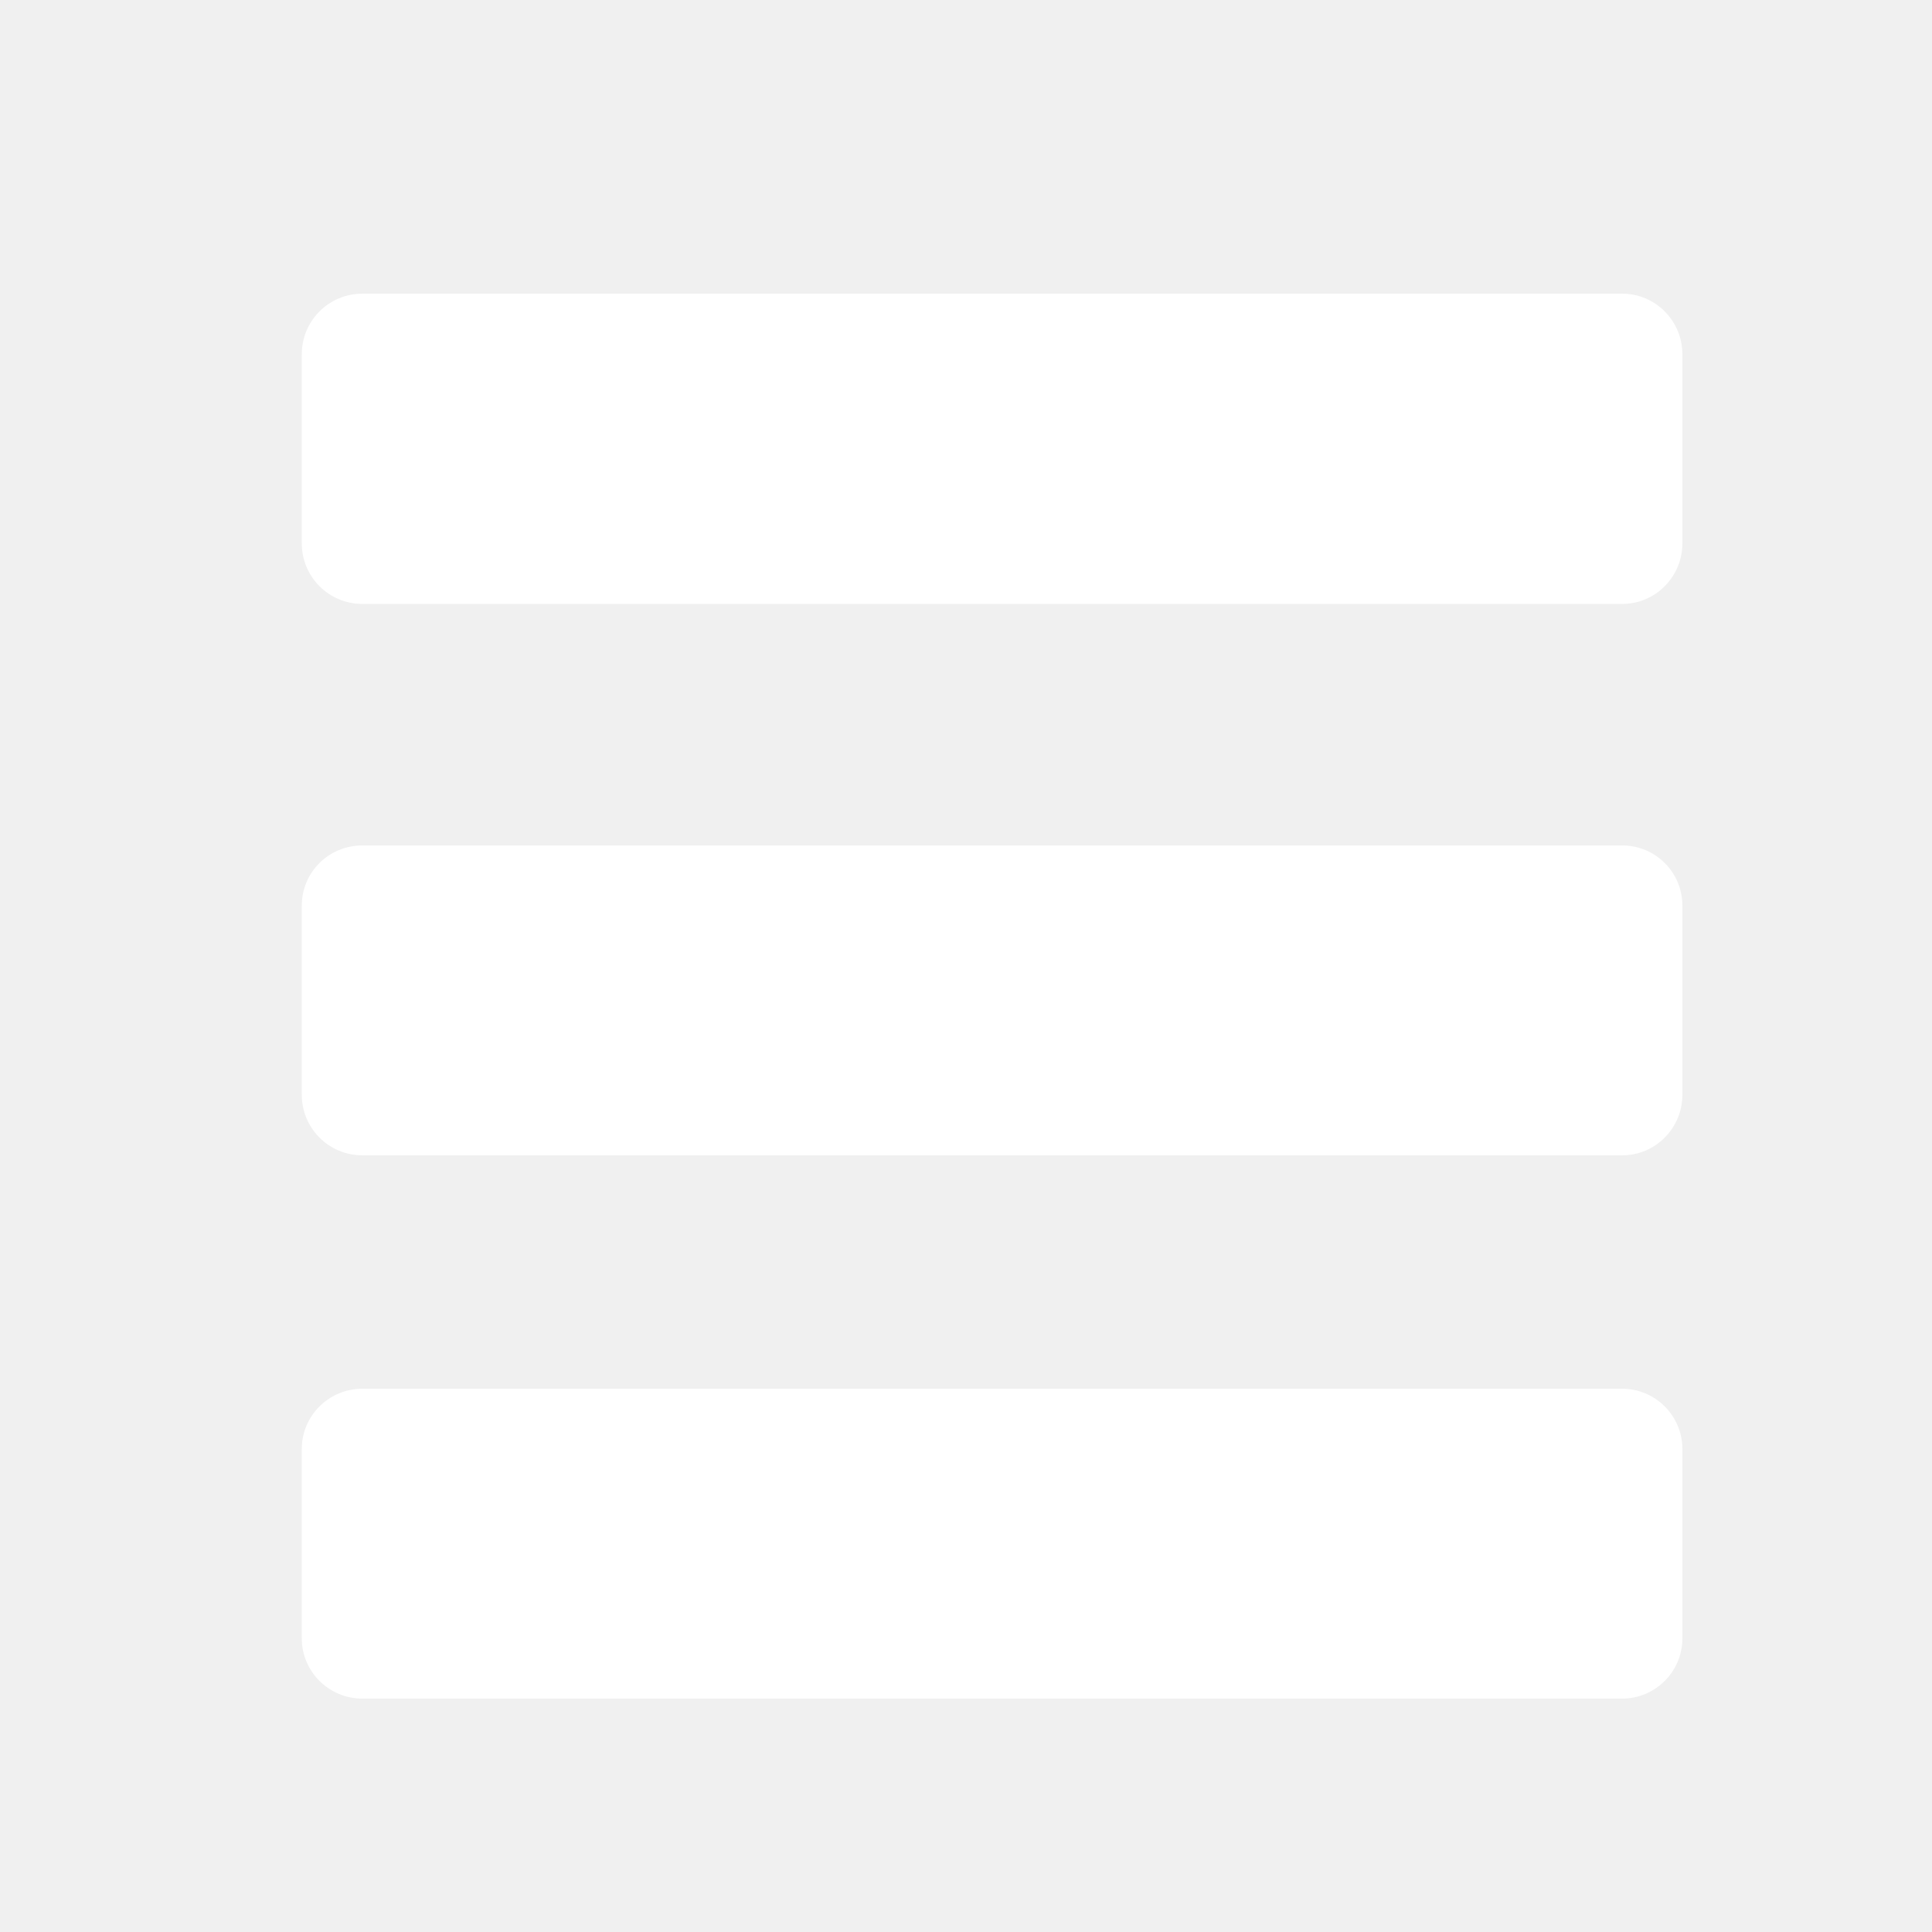
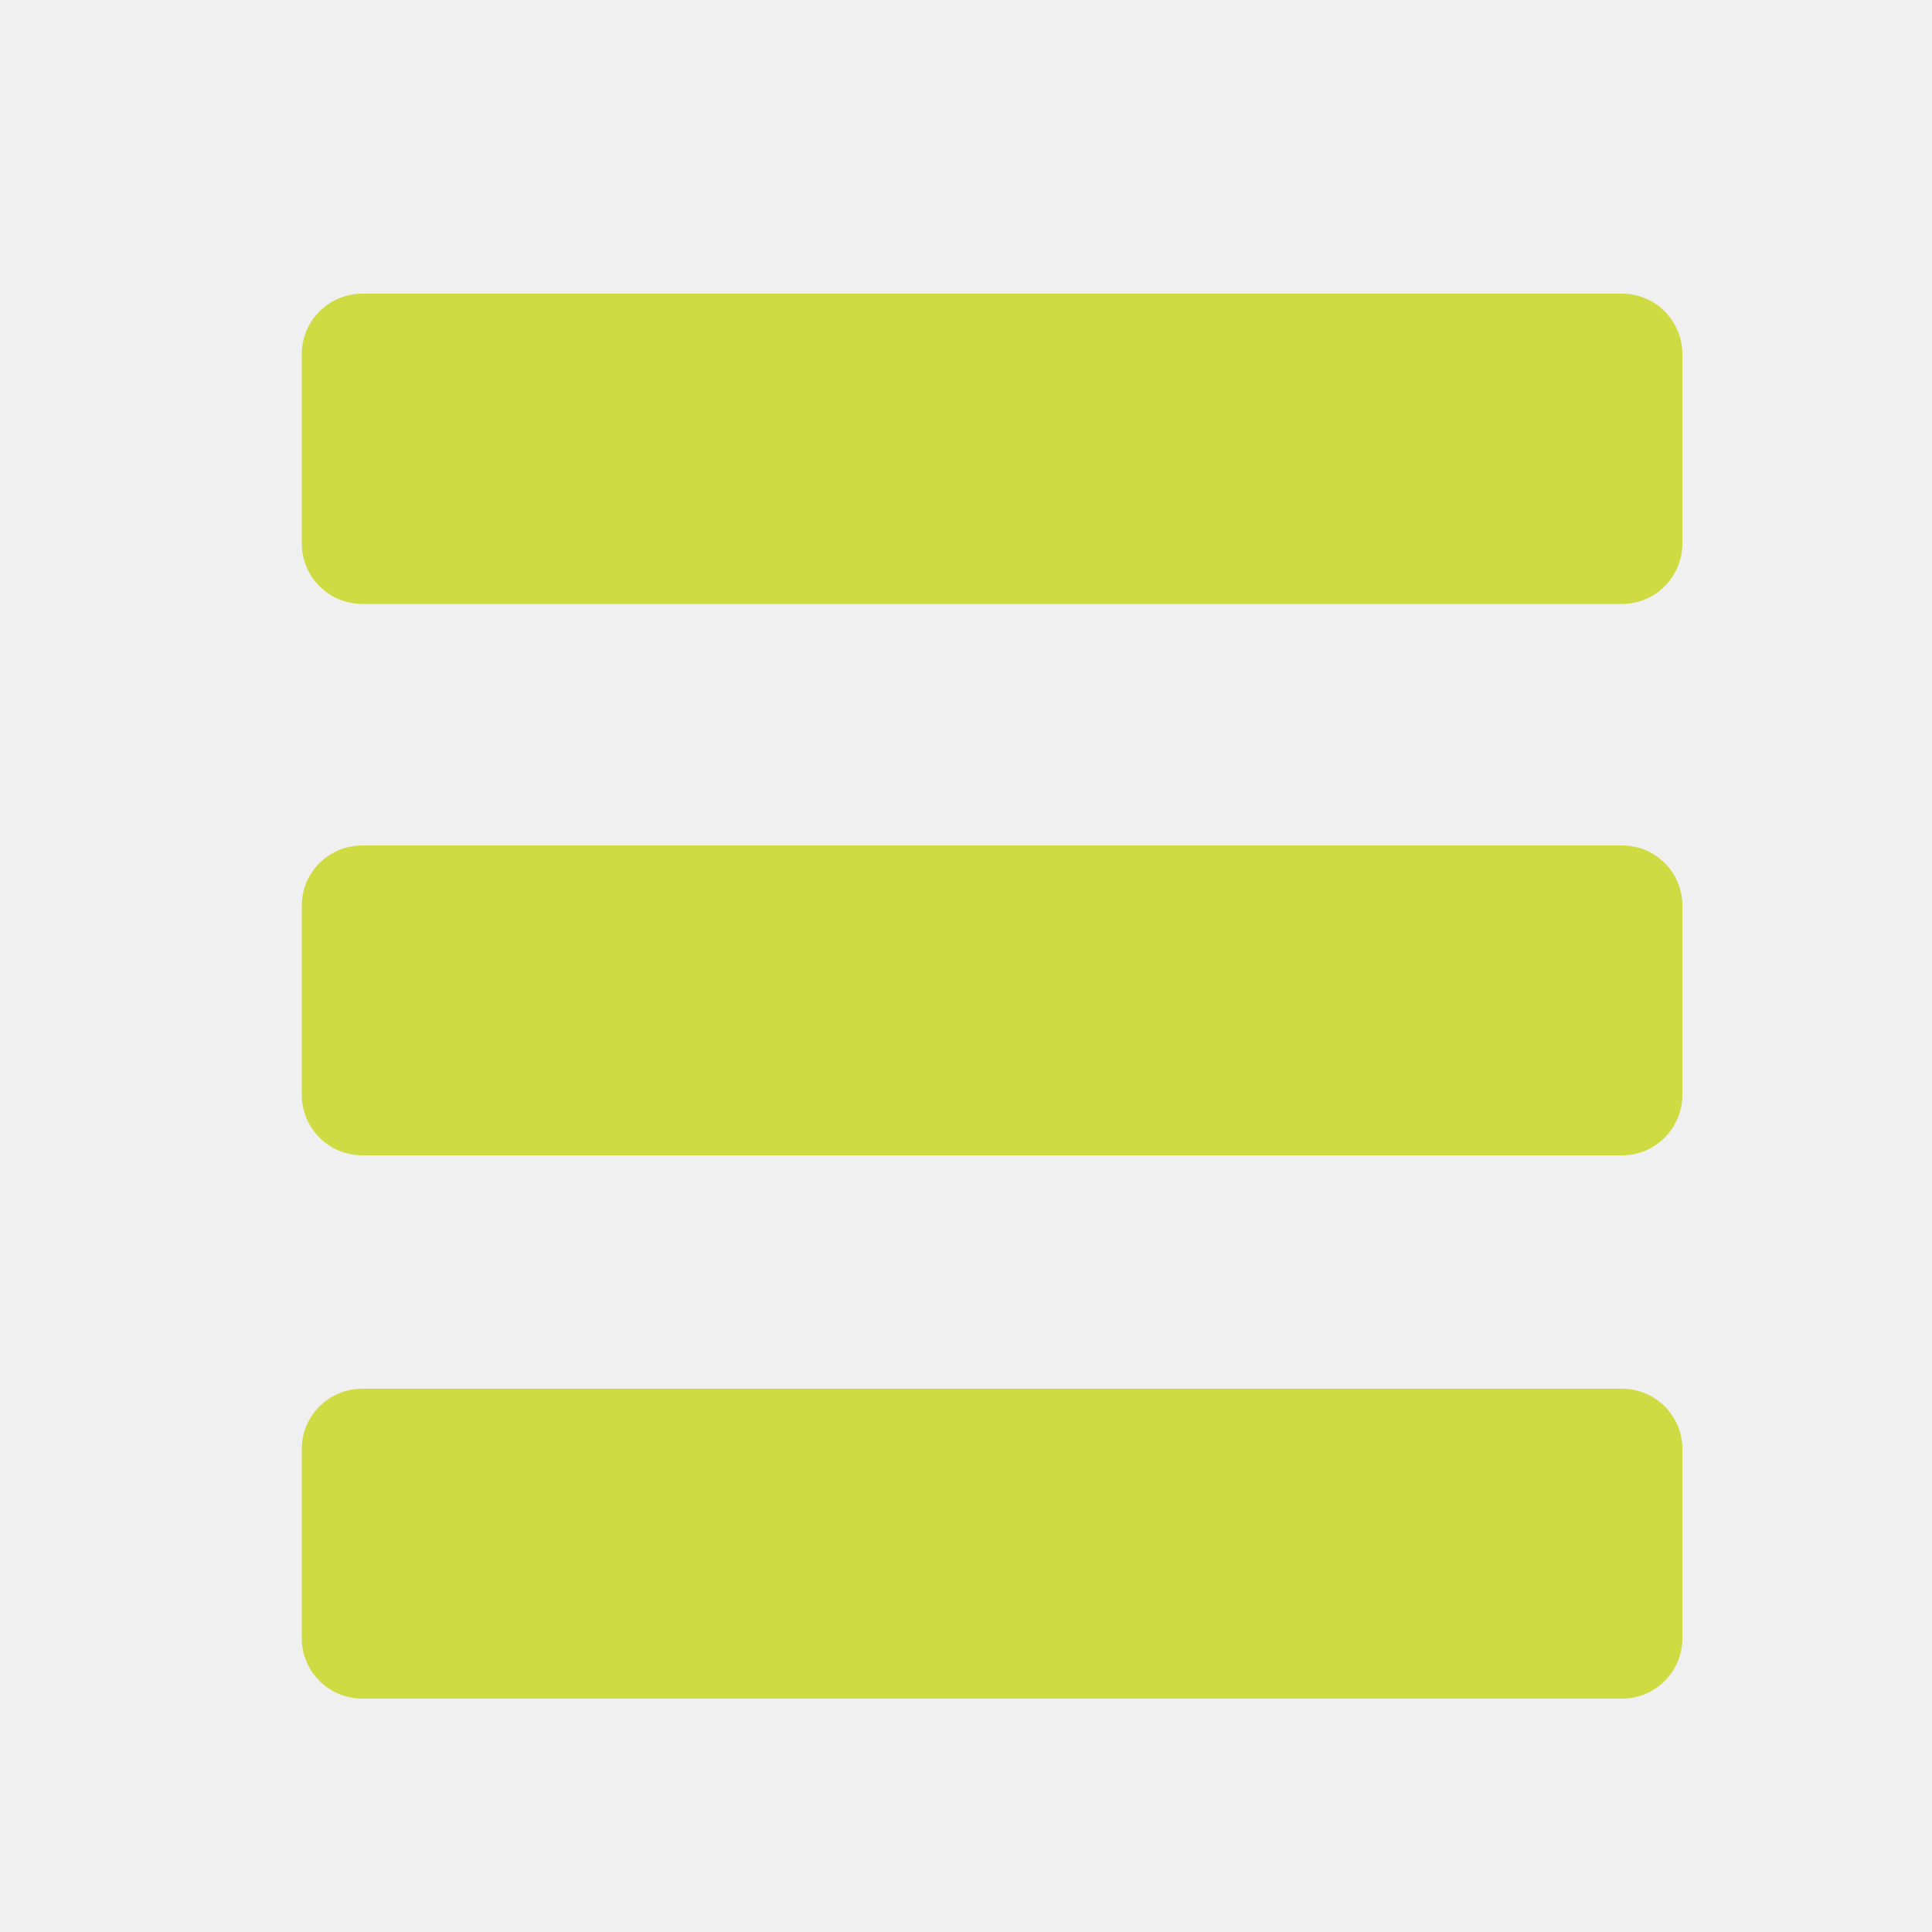
<svg xmlns="http://www.w3.org/2000/svg" xmlns:xlink="http://www.w3.org/1999/xlink" version="1.1" preserveAspectRatio="xMidYMid meet" viewBox="0 0 50 50" width="50" height="50">
  <defs>
    <path d="M41.98 7.6C42.84 7.6 43.54 8.3 43.54 9.17C43.54 10.46 43.54 12.77 43.54 14.06C43.54 14.93 42.84 15.63 41.98 15.63C35.15 15.63 16.21 15.63 9.38 15.63C8.51 15.63 7.81 14.93 7.81 14.06C7.81 12.77 7.81 10.46 7.81 9.17C7.81 8.3 8.51 7.6 9.38 7.6C16.21 7.6 35.15 7.6 41.98 7.6Z" id="bfOeavZ40" />
    <path d="M41.98 21.88C42.84 21.88 43.54 22.57 43.54 23.44C43.54 24.73 43.54 27.04 43.54 28.33C43.54 29.2 42.84 29.9 41.98 29.9C35.15 29.9 16.21 29.9 9.38 29.9C8.51 29.9 7.81 29.2 7.81 28.33C7.81 27.04 7.81 24.73 7.81 23.44C7.81 22.57 8.51 21.88 9.38 21.88C16.21 21.88 35.15 21.88 41.98 21.88Z" id="a1YW7XWRVl" />
    <path d="M41.98 35.94C42.84 35.94 43.54 36.64 43.54 37.5C43.54 38.79 43.54 41.1 43.54 42.4C43.54 43.26 42.84 43.96 41.98 43.96C35.15 43.96 16.21 43.96 9.38 43.96C8.51 43.96 7.81 43.26 7.81 42.4C7.81 41.1 7.81 38.79 7.81 37.5C7.81 36.64 8.51 35.94 9.38 35.94C16.21 35.94 35.15 35.94 41.98 35.94Z" id="a2kpSH4L67" />
  </defs>
  <g>
    <g>
      <g>
-         <use xlink:href="#bfOeavZ40" opacity="1" fill="#ffffff" fill-opacity="1" />
+         <use xlink:href="#bfOeavZ40" opacity="1" fill="#CFDB42" fill-opacity="1" />
      </g>
      <g>
-         <use xlink:href="#a1YW7XWRVl" opacity="1" fill="#ffffff" fill-opacity="1" />
+         <use xlink:href="#a1YW7XWRVl" opacity="1" fill="#CFDB42" fill-opacity="1" />
      </g>
      <g>
-         <use xlink:href="#a2kpSH4L67" opacity="1" fill="#ffffff" fill-opacity="1" />
+         <use xlink:href="#a2kpSH4L67" opacity="1" fill="#CFDB42" fill-opacity="1" />
      </g>
    </g>
  </g>
</svg>
